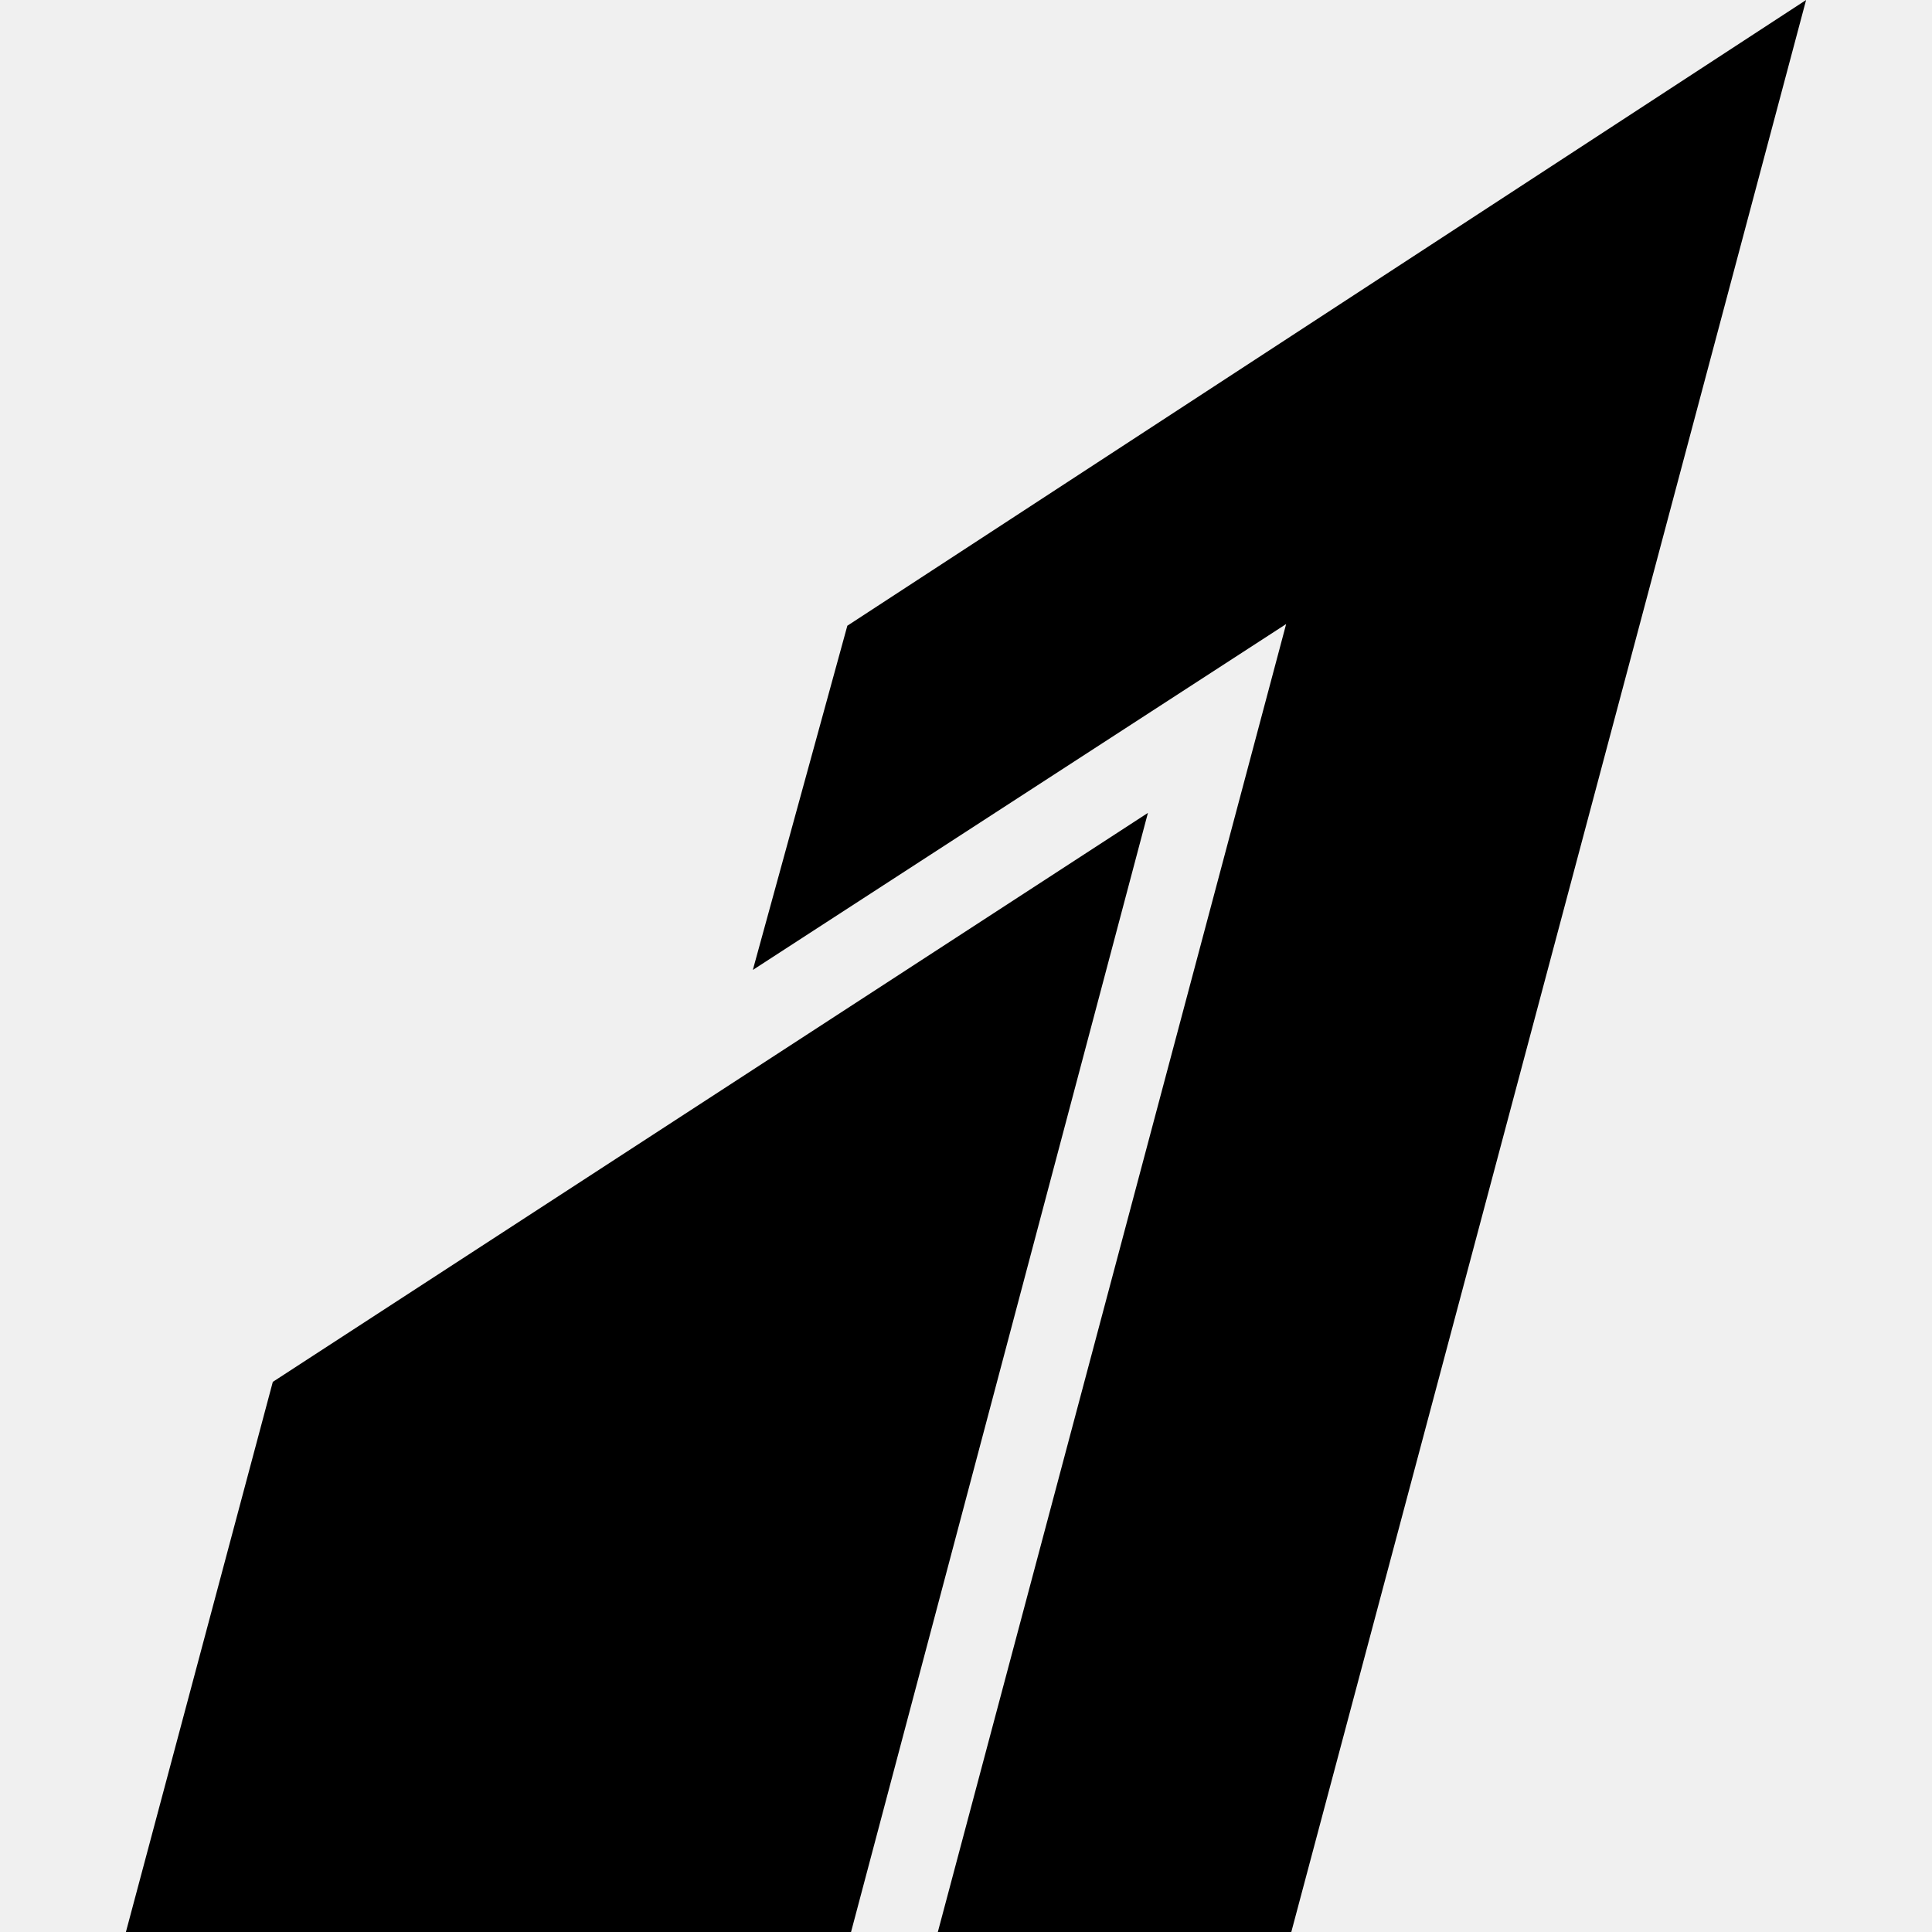
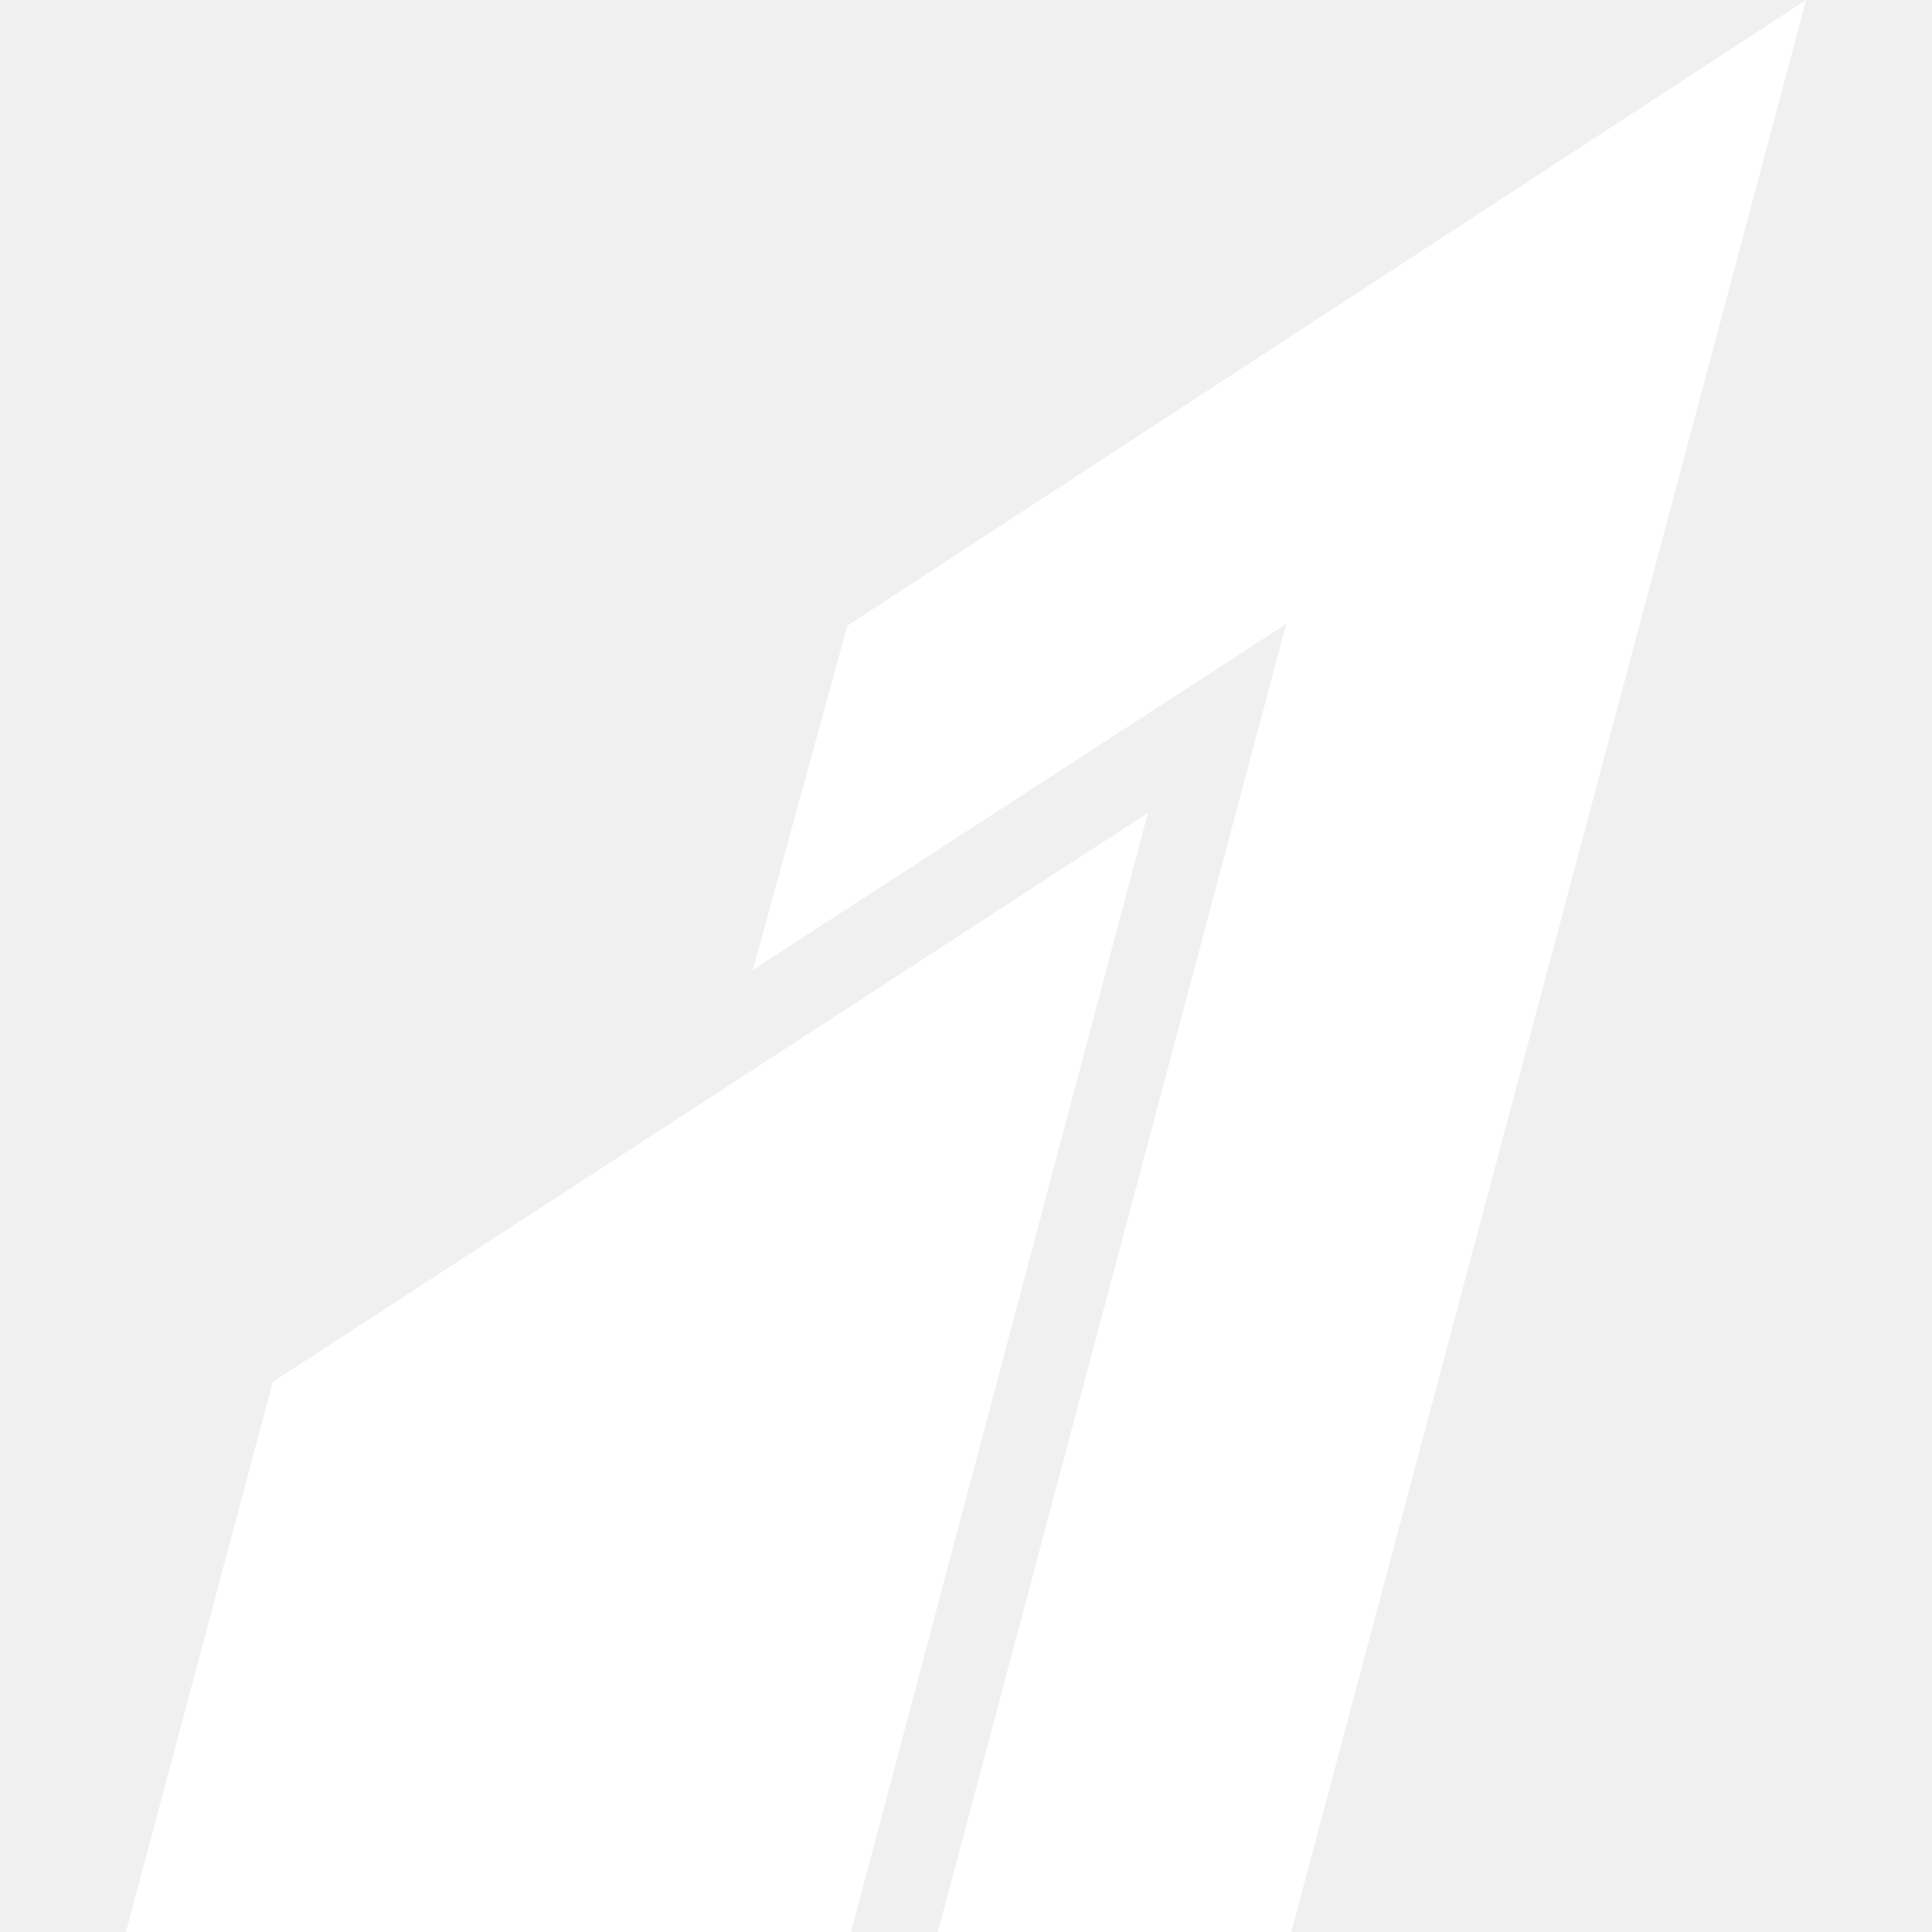
<svg xmlns="http://www.w3.org/2000/svg" width="1em" height="1em" viewBox="0 0 24 24">
-   <path fill="currentColor" d="m22.436 0l-11.91 7.773l-1.174 4.276l6.625-4.297L11.65 24h4.391zM14.26 10.098L3.389 17.166L1.564 24h9.008z" />
+   <path fill="white" d="m22.436 0l-11.91 7.773l-1.174 4.276l6.625-4.297L11.65 24h4.391zM14.26 10.098L3.389 17.166L1.564 24h9.008z" />
</svg>
